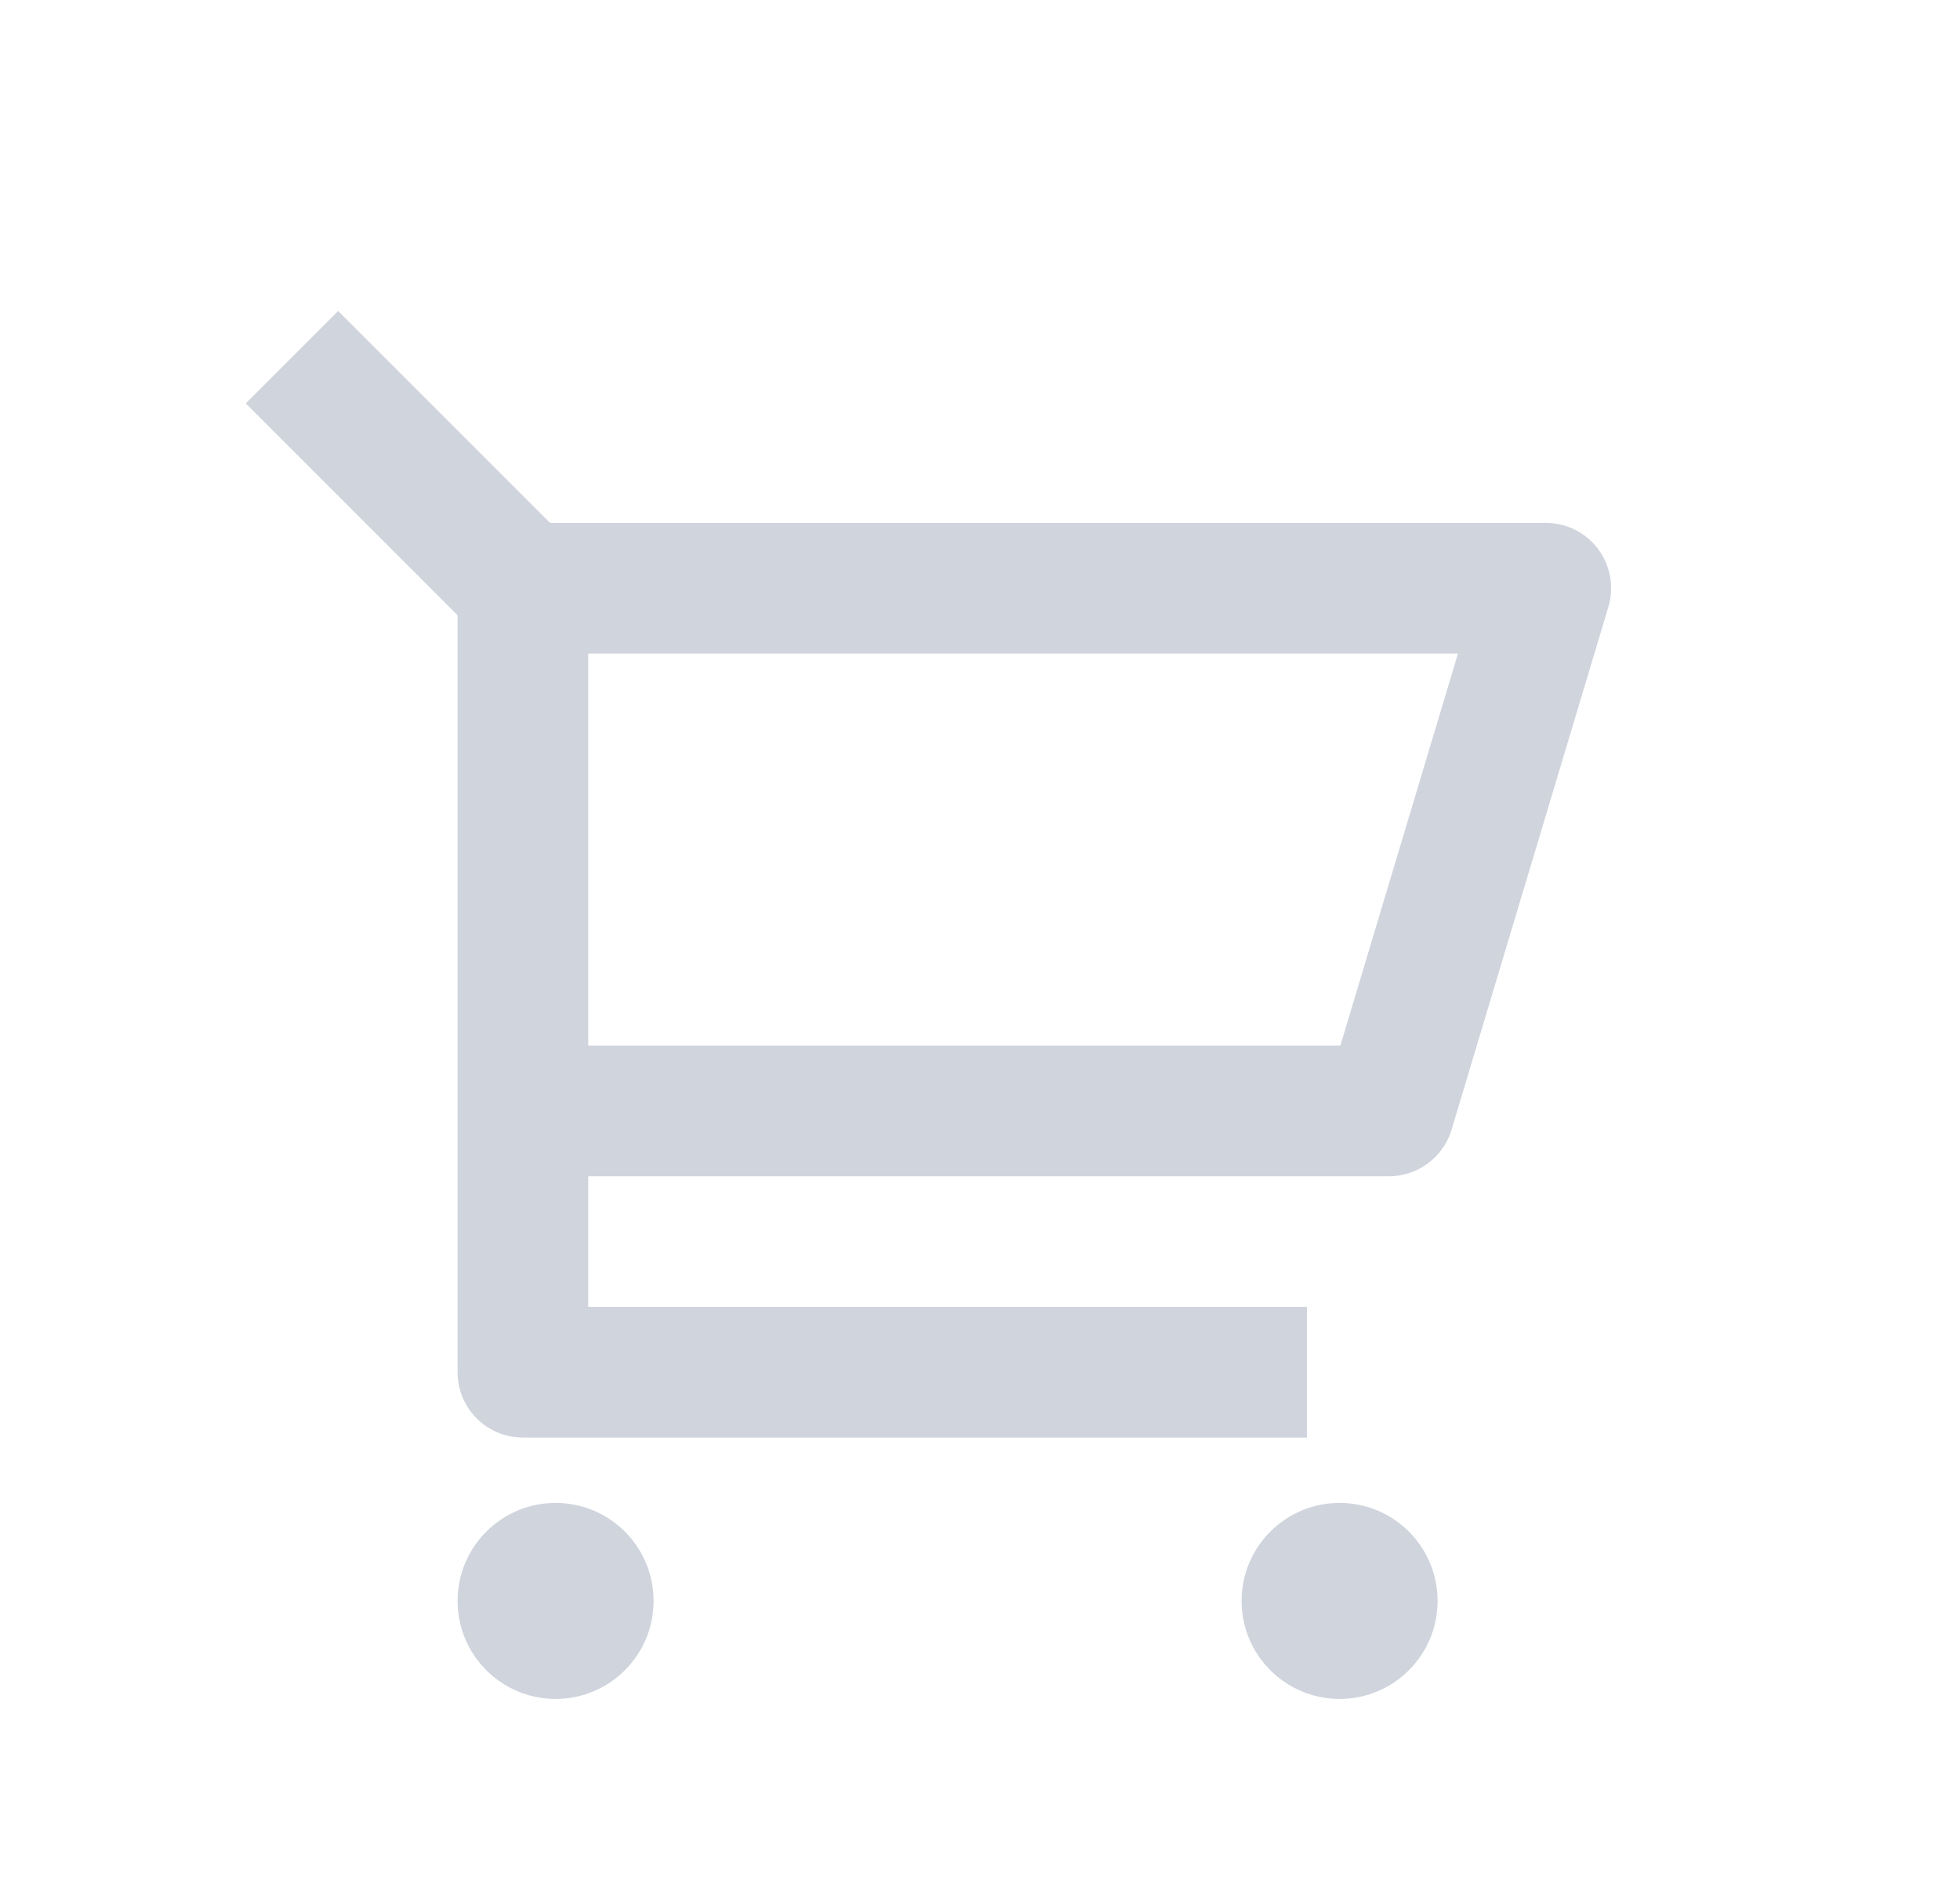
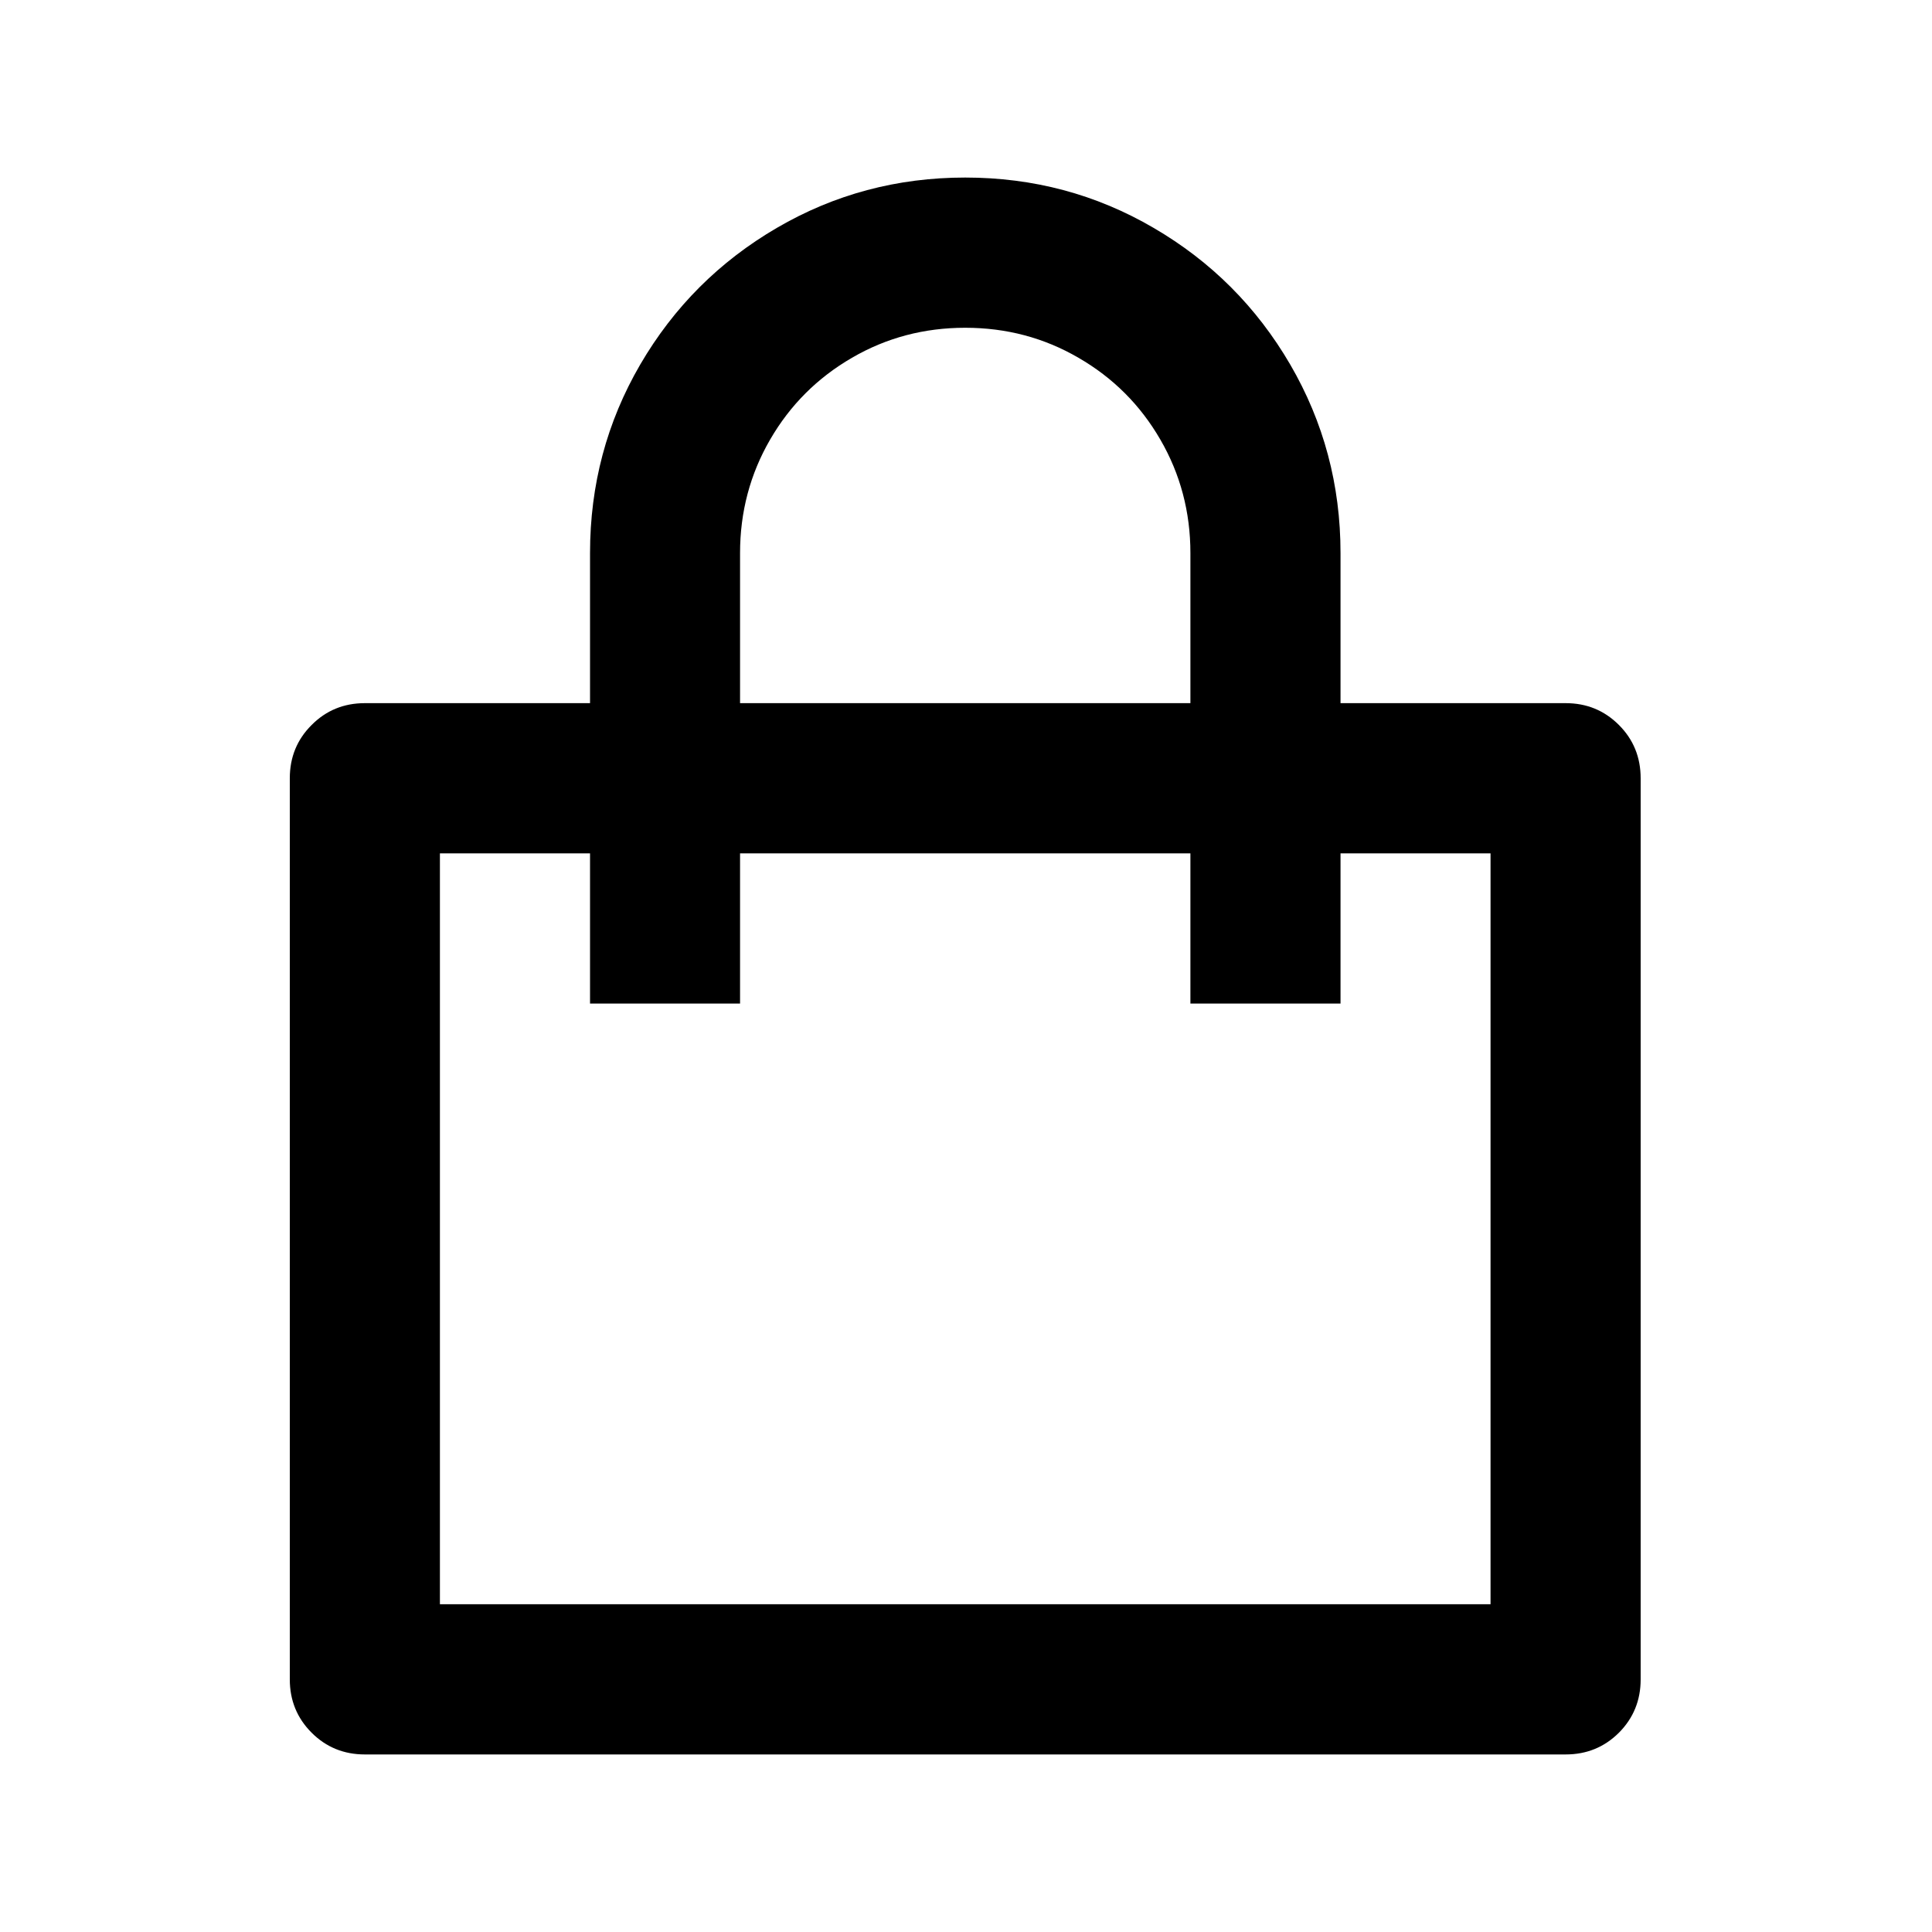
- <svg xmlns="http://www.w3.org/2000/svg" width="30" height="29" viewBox="0 0 30 29" fill="none">
-   <path d="M7.004 9.417L3.762 6.174L5.176 4.76L8.419 8.003H23.66C24.213 8.003 24.66 8.45 24.66 9.003C24.66 9.1 24.646 9.197 24.618 9.29L22.218 17.29C22.091 17.713 21.702 18.003 21.26 18.003H9.004V20.003H20.004V22.003H8.004C7.452 22.003 7.004 21.555 7.004 21.003V9.417ZM9.004 10.003V16.003H20.516L22.316 10.003H9.004ZM8.504 26.003C7.676 26.003 7.004 25.331 7.004 24.503C7.004 23.674 7.676 23.003 8.504 23.003C9.333 23.003 10.004 23.674 10.004 24.503C10.004 25.331 9.333 26.003 8.504 26.003ZM20.504 26.003C19.676 26.003 19.004 25.331 19.004 24.503C19.004 23.674 19.676 23.003 20.504 23.003C21.333 23.003 22.004 23.674 22.004 24.503C22.004 25.331 21.333 26.003 20.504 26.003Z" fill="#D0D4DD" />
+ <svg xmlns="http://www.w3.org/2000/svg" width="20" height="20" viewBox="0 0 20 20" fill="none">
+   <path d="M6.108 7.279V5.725C6.108 5.02 6.281 4.369 6.628 3.773C6.975 3.178 7.447 2.706 8.042 2.359C8.638 2.011 9.288 1.838 9.992 1.838C10.697 1.838 11.347 2.011 11.942 2.359C12.538 2.706 13.009 3.178 13.356 3.773C13.703 4.369 13.877 5.02 13.877 5.725V7.279H16.207C16.425 7.279 16.608 7.354 16.759 7.505C16.909 7.655 16.984 7.839 16.984 8.057V17.385C16.984 17.602 16.909 17.786 16.759 17.937C16.608 18.087 16.425 18.162 16.207 18.162H3.777C3.56 18.162 3.376 18.087 3.226 17.937C3.075 17.786 3 17.602 3 17.385V8.057C3 7.839 3.075 7.655 3.226 7.505C3.376 7.354 3.56 7.279 3.777 7.279H6.108ZM6.108 8.834H4.554V16.607H15.43V8.834H13.877V10.389H12.323V8.834H7.661V10.389H6.108V8.834ZM7.661 7.279H12.323V5.725C12.323 5.3 12.219 4.908 12.012 4.551C11.805 4.193 11.523 3.911 11.165 3.704C10.808 3.496 10.417 3.393 9.992 3.393C9.567 3.393 9.176 3.496 8.819 3.704C8.462 3.911 8.179 4.193 7.972 4.551C7.765 4.908 7.661 5.3 7.661 5.725V7.279Z" fill="black" />
</svg>
